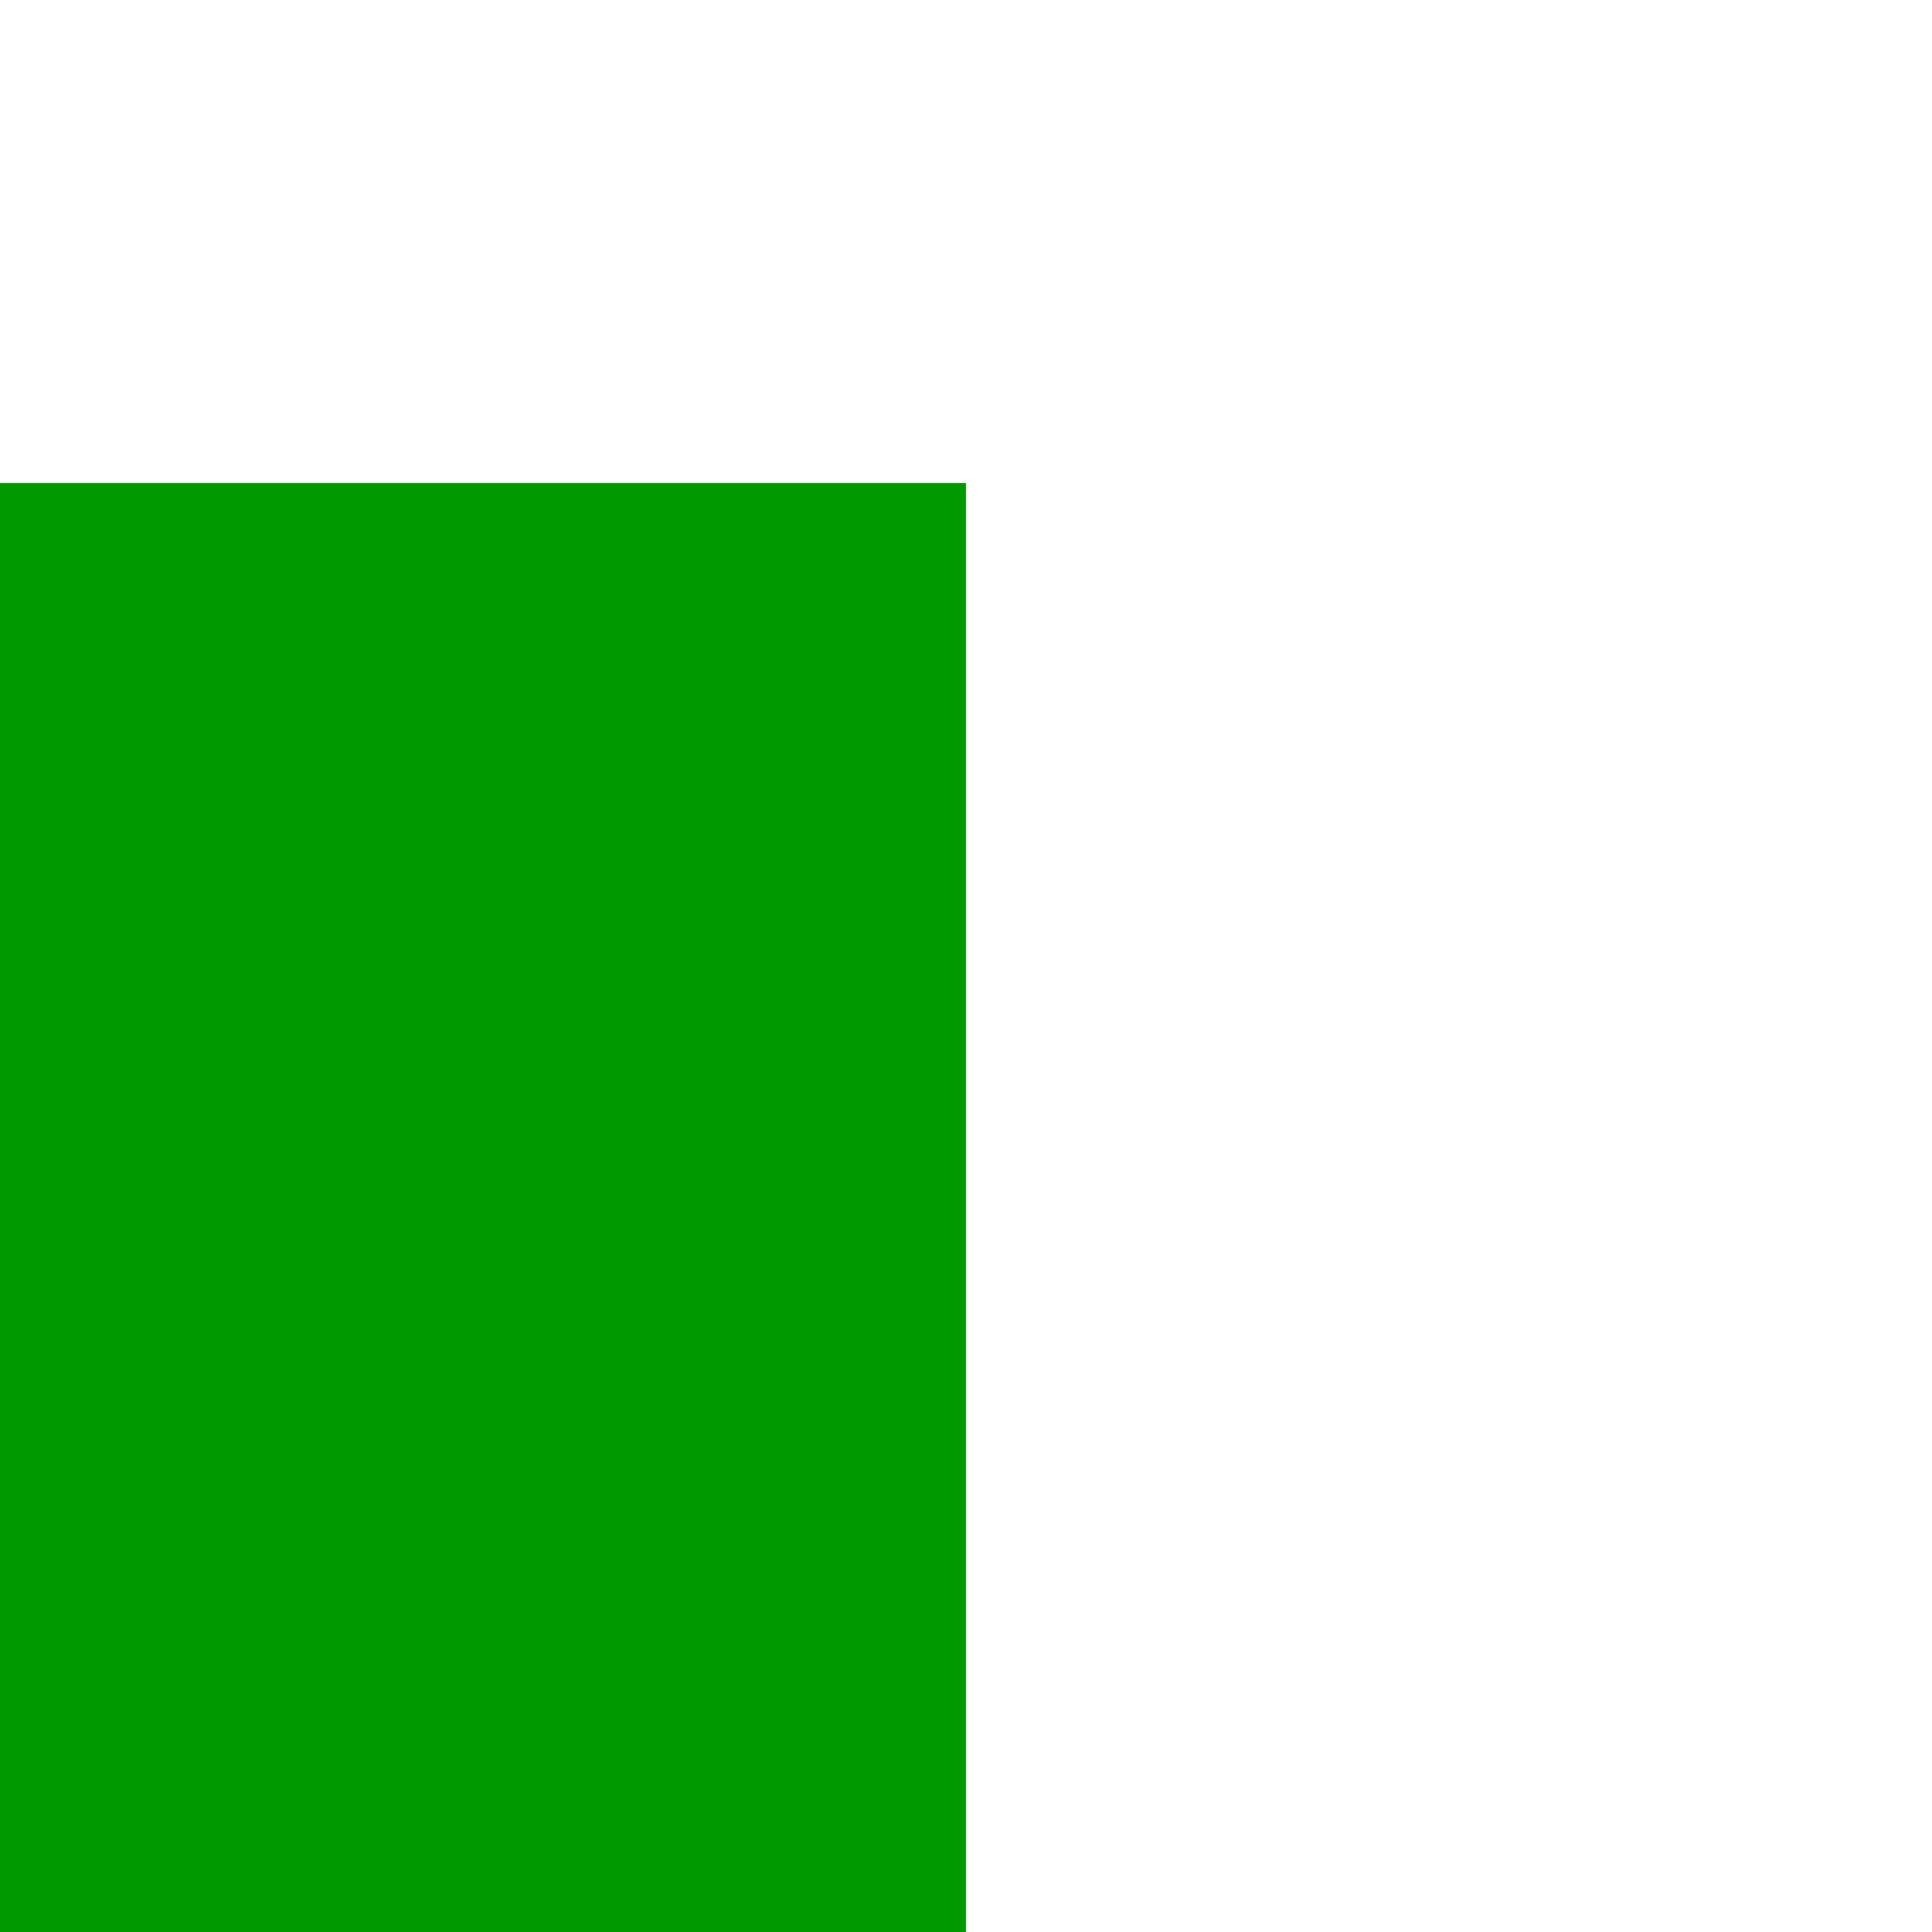
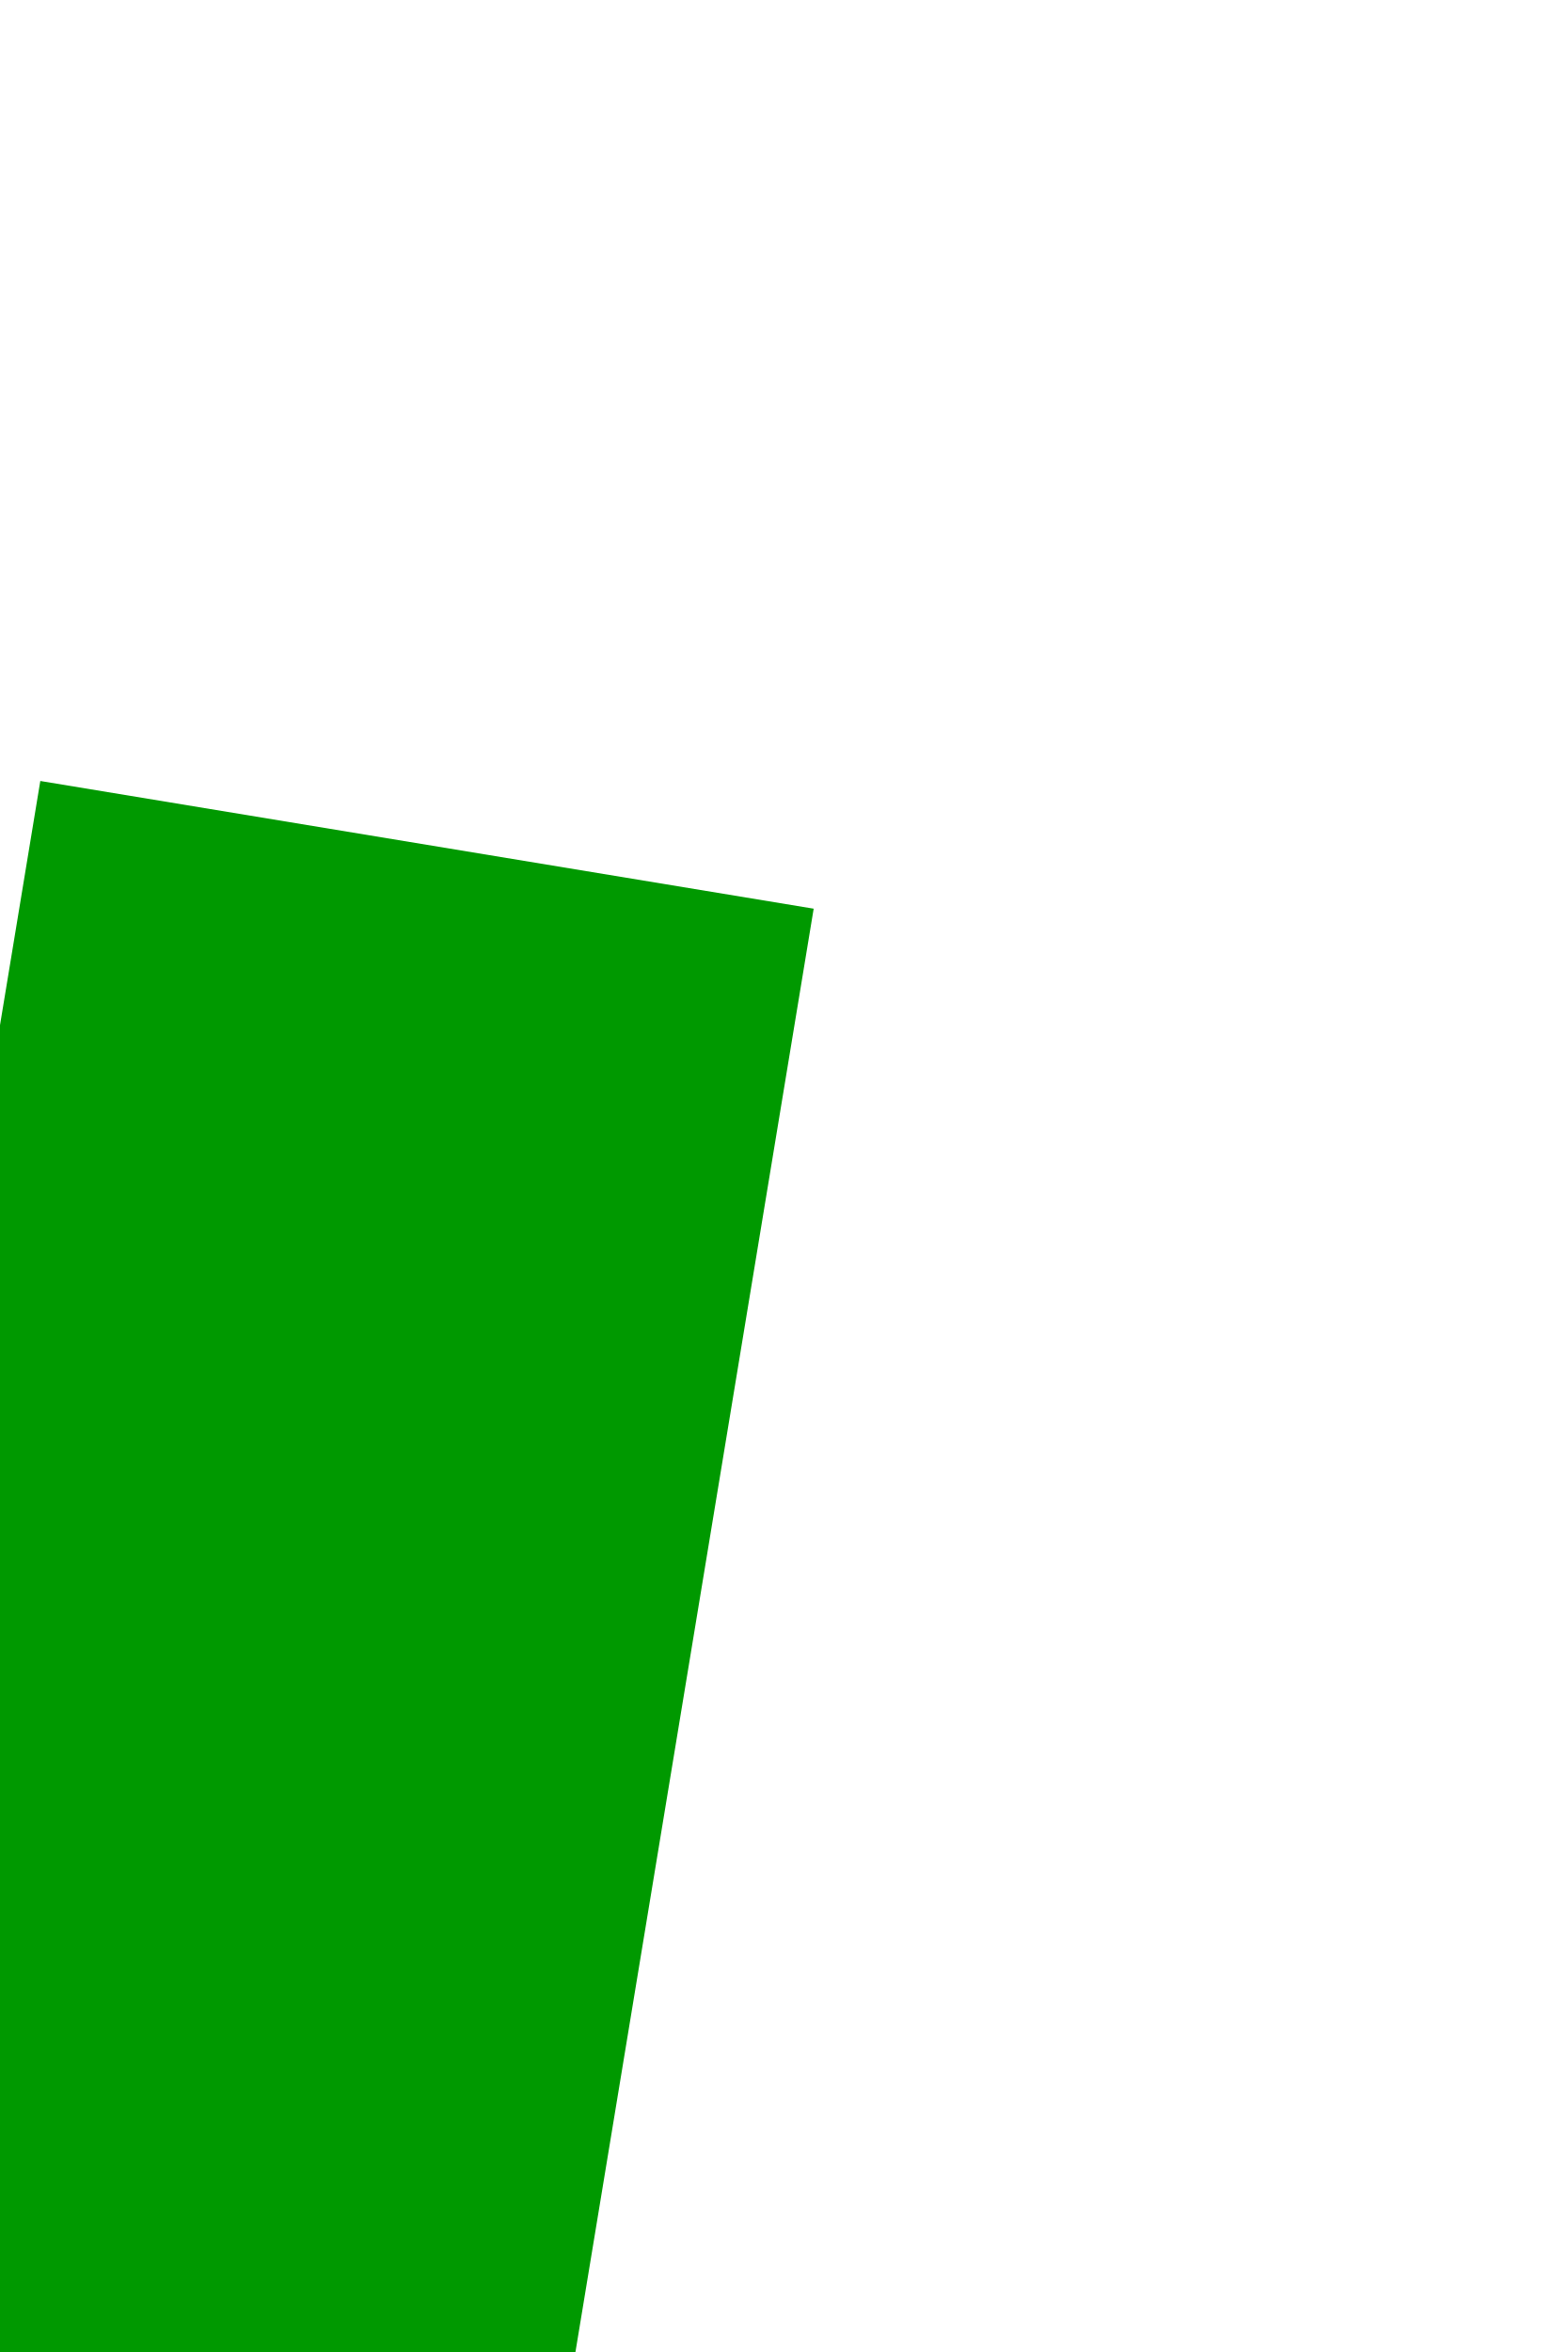
- <svg xmlns="http://www.w3.org/2000/svg" version="1.1" width="4px" height="4px" preserveAspectRatio="xMinYMid meet" viewBox="904 253  4 2">
-   <path d="M 897.4 405  L 905 412  L 912.6 405  L 897.4 405  Z " fill-rule="nonzero" fill="#009900" stroke="none" />
-   <path d="M 905 253  L 905 406  " stroke-width="2" stroke="#009900" fill="none" />
+ <svg xmlns="http://www.w3.org/2000/svg" version="1.1" width="4px" height="6px" preserveAspectRatio="xMidYMin meet" viewBox="905 250  2 6">
+   <path d="M 883.4 417  L 891 424  L 898.6 417  L 883.4 417  Z " fill-rule="nonzero" fill="#009900" stroke="none" transform="matrix(0.9866452 0.162884 -0.162884 0.9866452 66.87247 -140.6224 )" />
+   <path d="M 891 251  L 891 418  " stroke-width="2" stroke="#009900" fill="none" transform="matrix(0.9866452 0.162884 -0.162884 0.9866452 66.87247 -140.6224 )" />
</svg>
